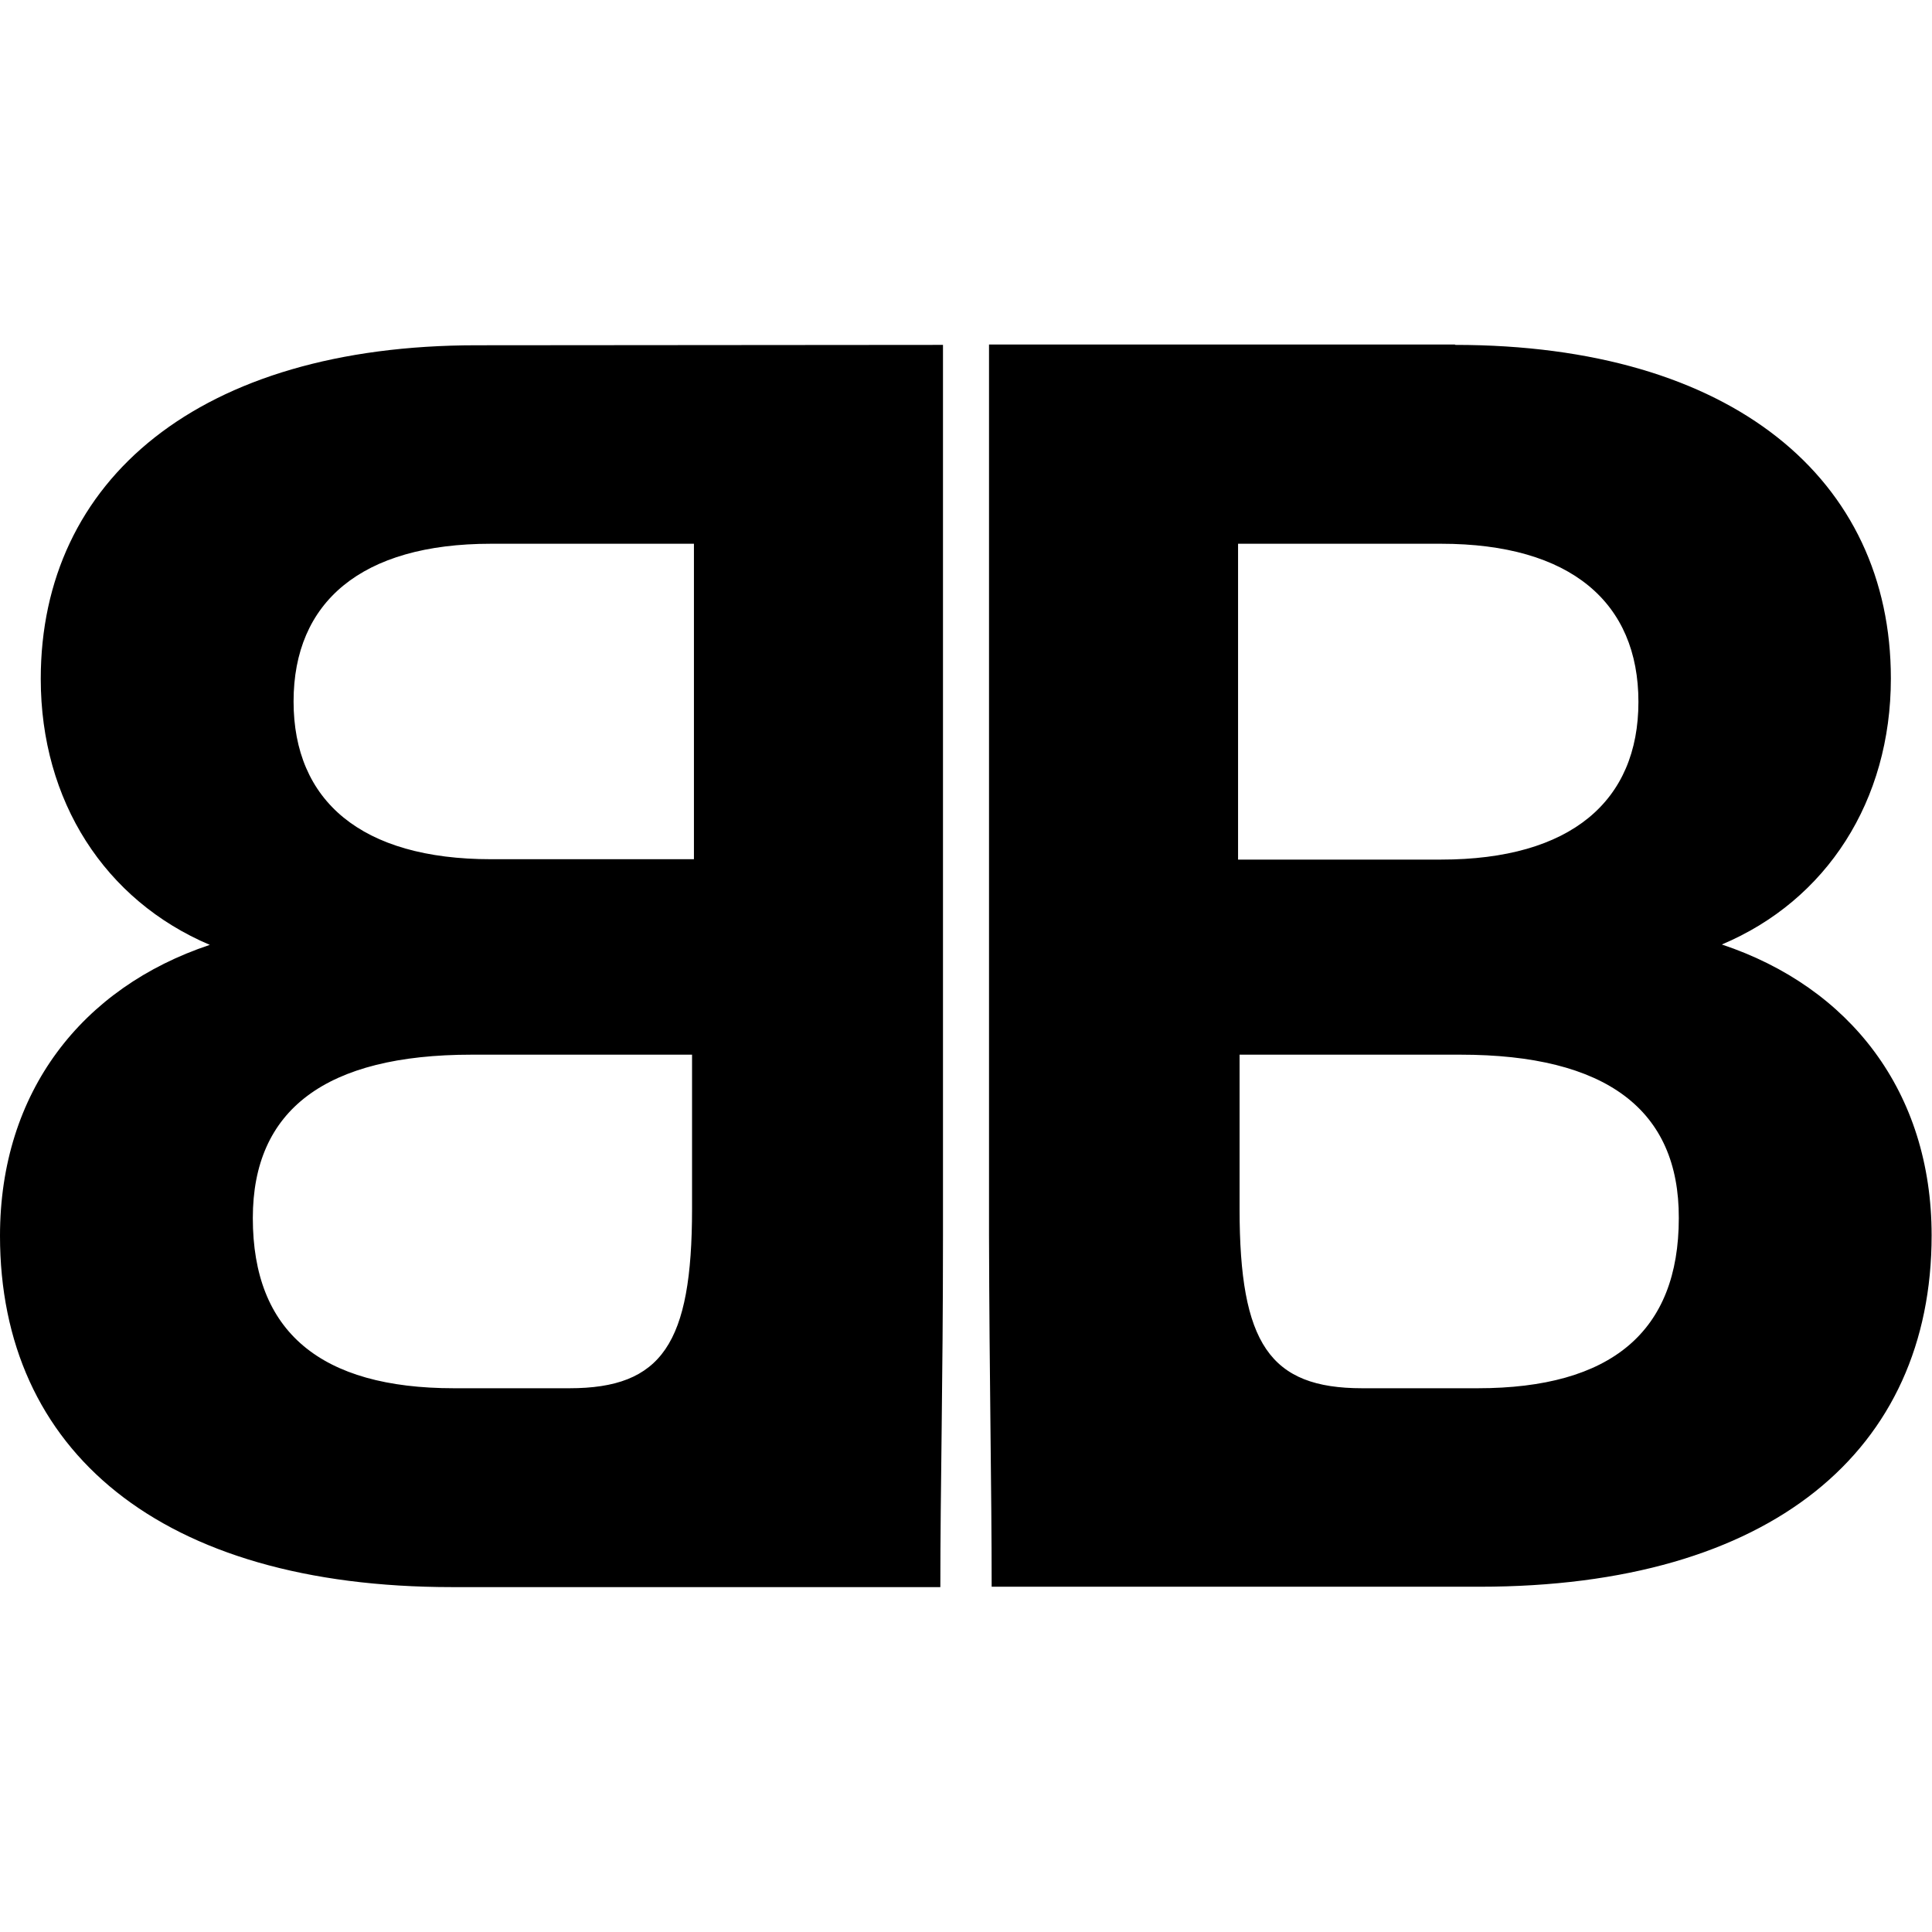
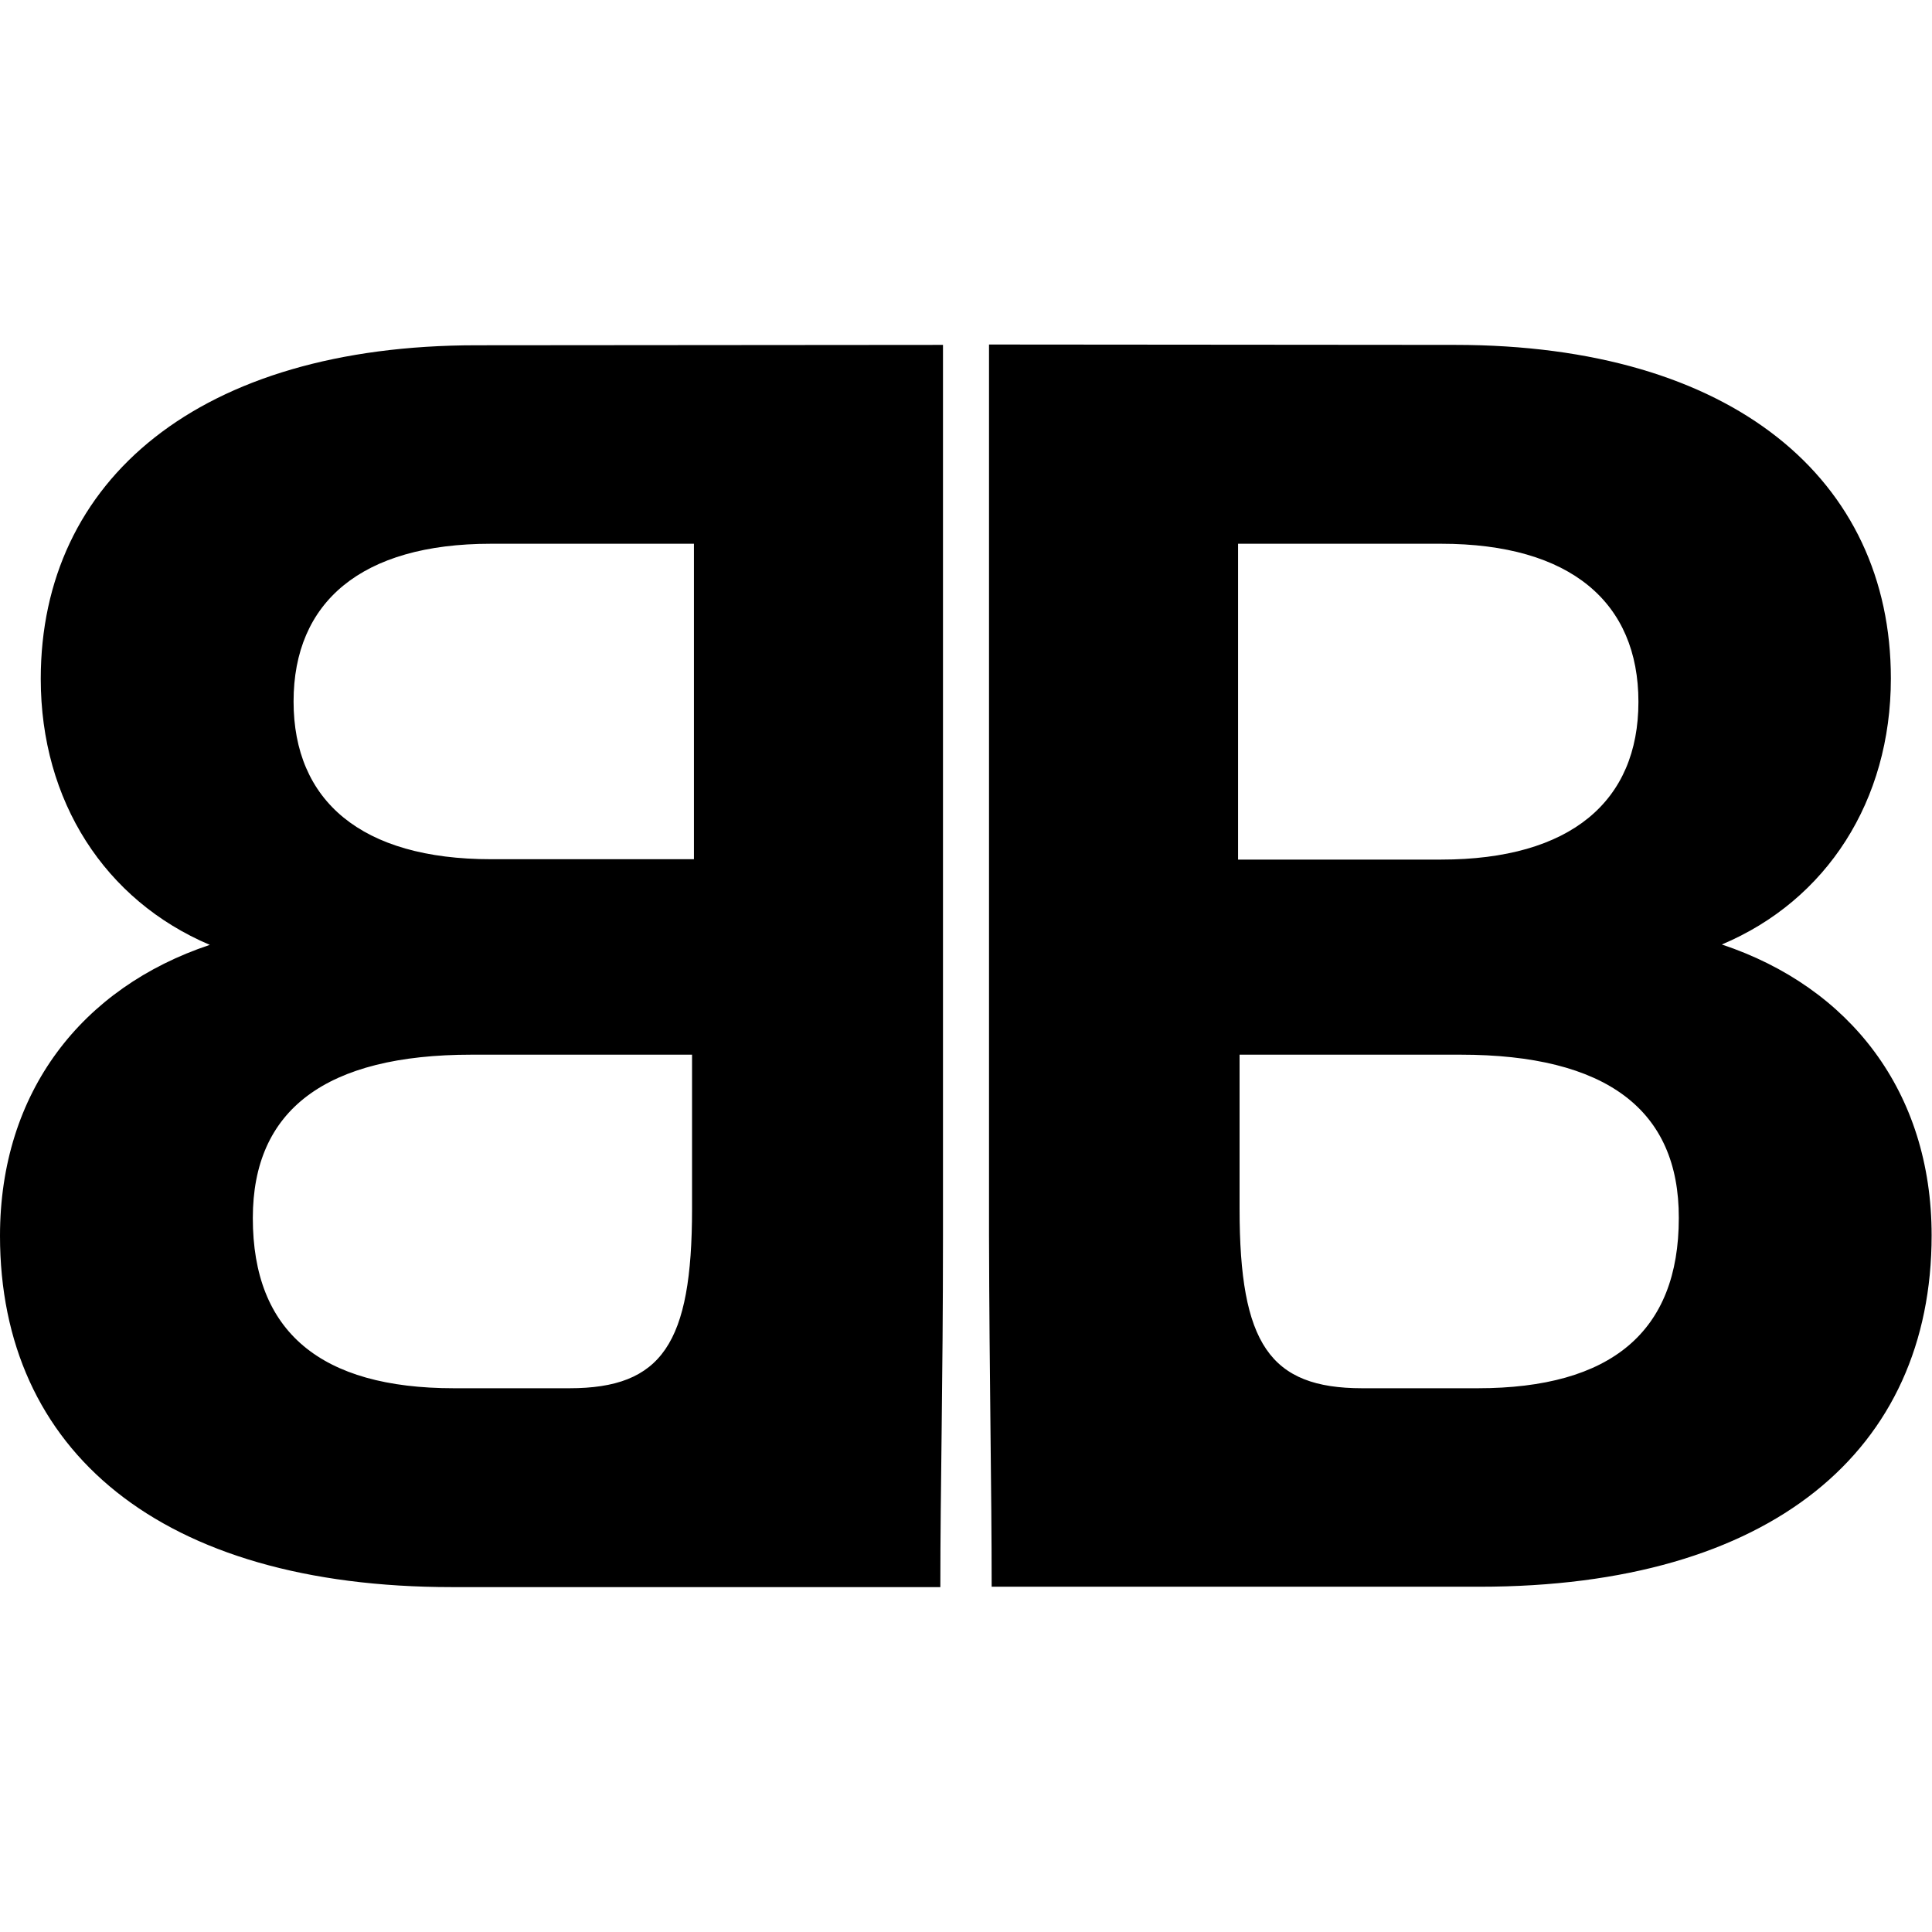
<svg xmlns="http://www.w3.org/2000/svg" version="1.1" id="Layer_1" x="0px" y="0px" viewBox="0 0 512 512" style="enable-background:new 0 0 512 512;" xml:space="preserve">
-   <g transform="translate(1 1)">
-     <path d="M248.9,90.4v236.1c0,39.3-0.7,66.4-0.7,93.1l0,0H118.8C41.4,419.6-1,383.4-1,326.5c0-38.1,21.7-65.8,55.6-77.1   c-27.8-11.8-44.8-38.1-44.8-70.5c0-52.7,42-88.4,115.5-88.4l0,0L248.9,90.4L248.9,90.4z M384.6,90.4c73.6,0,115.5,35.7,115.5,88.4   c0,32.4-17,58.8-44.8,70.5c33.9,11.3,55.6,39,55.6,77.1c0,56.9-42.4,93.1-119.8,93.1H261.8l0,0c0-26.7-0.6-53.8-0.7-93.1V90.3   h123.5V90.4z M182.4,278.5H124c-38.7,0-58,14.6-58,43.3c0,30.1,17.9,45.1,53.3,45.1l0,0h30.6c24.5,0,32.5-11.8,32.5-47.5l0,0   L182.4,278.5L182.4,278.5z M386,278.5h-58.5v40.9c0,35.7,8,47.5,32.5,47.5h30.6c35.4,0,53.3-15,53.3-45.1   C444,293.1,424.7,278.5,386,278.5z M182.9,143.1h-53.8c-34.4,0-52.3,15.5-52.3,41.8s17.9,41.8,52.3,41.8l0,0h53.8V143.1z    M380.9,143.1h-53.8v83.7h53.8c34.4,0,52.3-15.5,52.3-41.8S415.3,143.1,380.9,143.1z" />
-   </g>
+   <path d="M249.9,91.4v236.1c0,39.3-0.7,66.4-0.7,93.1l0,0H119.8C42.4,420.6,0,384.4,0,327.5c0-38.1,21.7-65.8,55.6-77.1  c-27.8-11.8-44.8-38.1-44.8-70.5c0-52.7,42-88.4,115.5-88.4l0,0L249.9,91.4L249.9,91.4z M385.6,91.4c73.6,0,115.5,35.7,115.5,88.4  c0,32.4-17,58.8-44.8,70.5c33.9,11.3,55.6,39,55.6,77.1c0,56.9-42.4,93.1-119.8,93.1H262.8l0,0c0-26.7-0.6-53.8-0.7-93.1V91.3  L385.6,91.4L385.6,91.4L385.6,91.4z M183.4,279.5H125c-38.7,0-58,14.6-58,43.3c0,30.1,17.9,45.1,53.3,45.1l0,0h30.6  c24.5,0,32.5-11.8,32.5-47.5l0,0L183.4,279.5L183.4,279.5z M387,279.5h-58.5v40.9c0,35.7,8,47.5,32.5,47.5h30.6  c35.4,0,53.3-15,53.3-45.1C445,294.1,425.7,279.5,387,279.5z M183.9,144.1h-53.8c-34.4,0-52.3,15.5-52.3,41.8s17.9,41.8,52.3,41.8  l0,0h53.8V144.1z M381.9,144.1h-53.8v83.7h53.8c34.4,0,52.3-15.5,52.3-41.8S416.3,144.1,381.9,144.1z" />
</svg>
